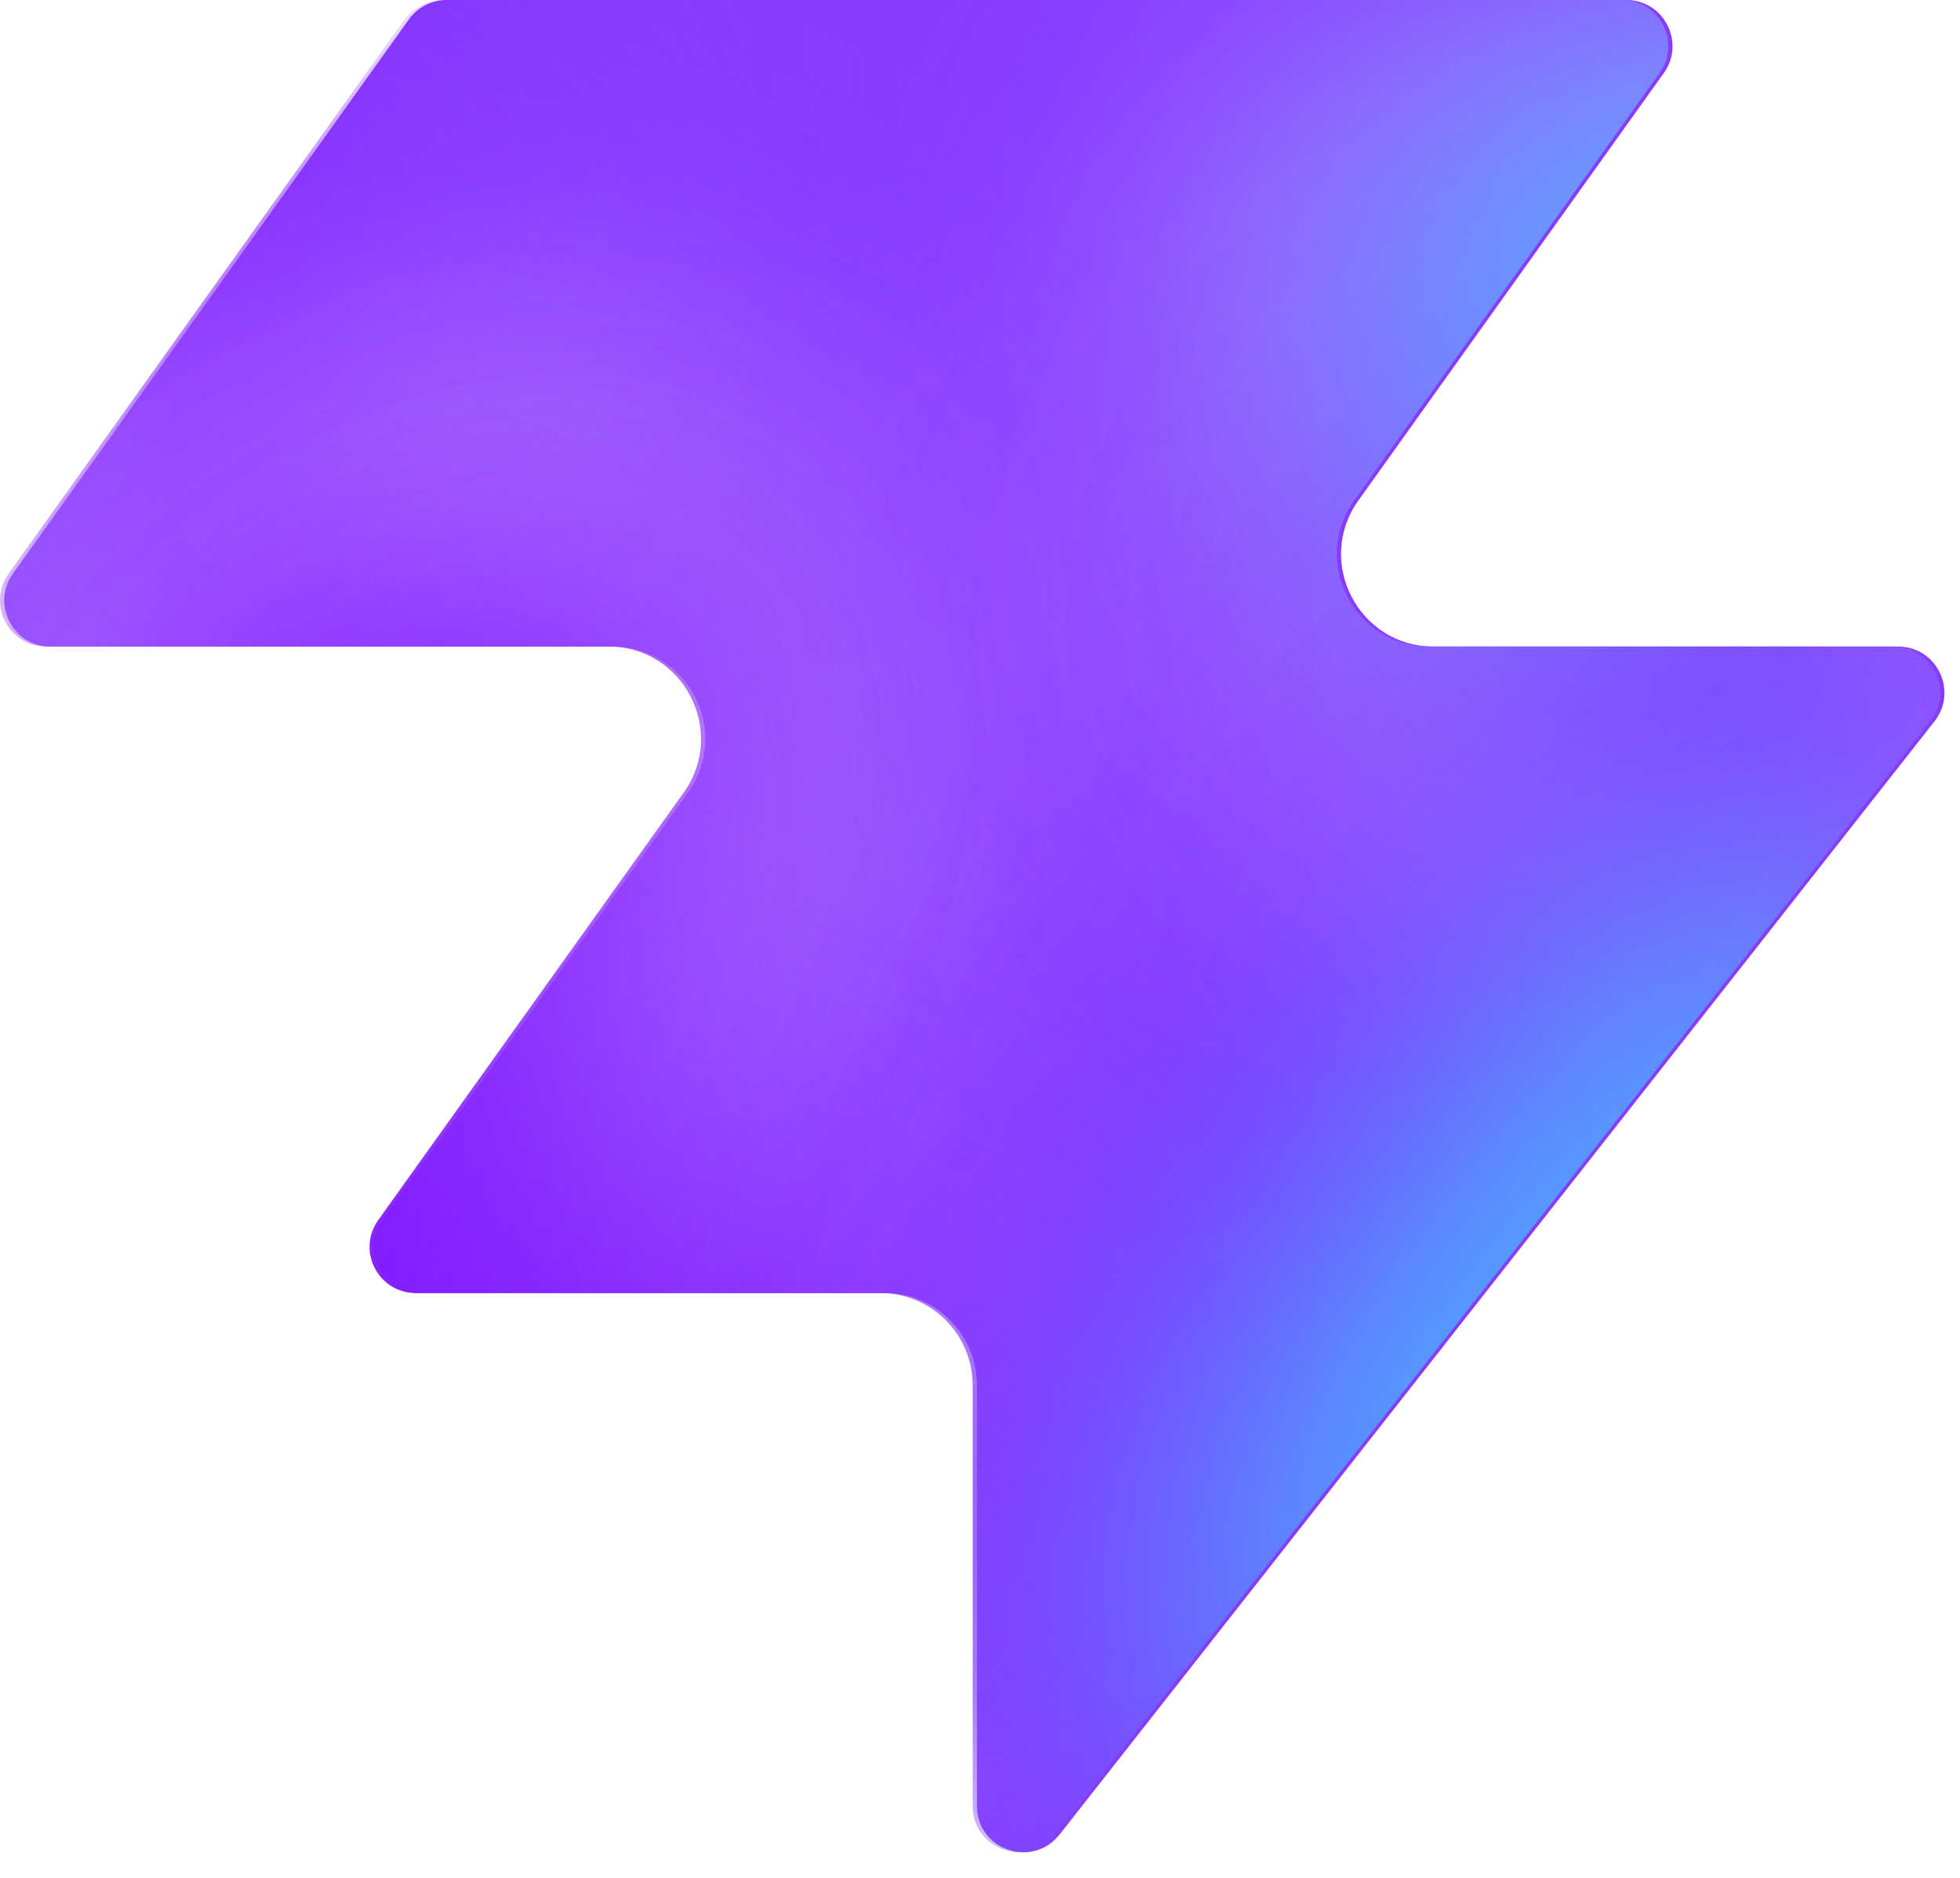
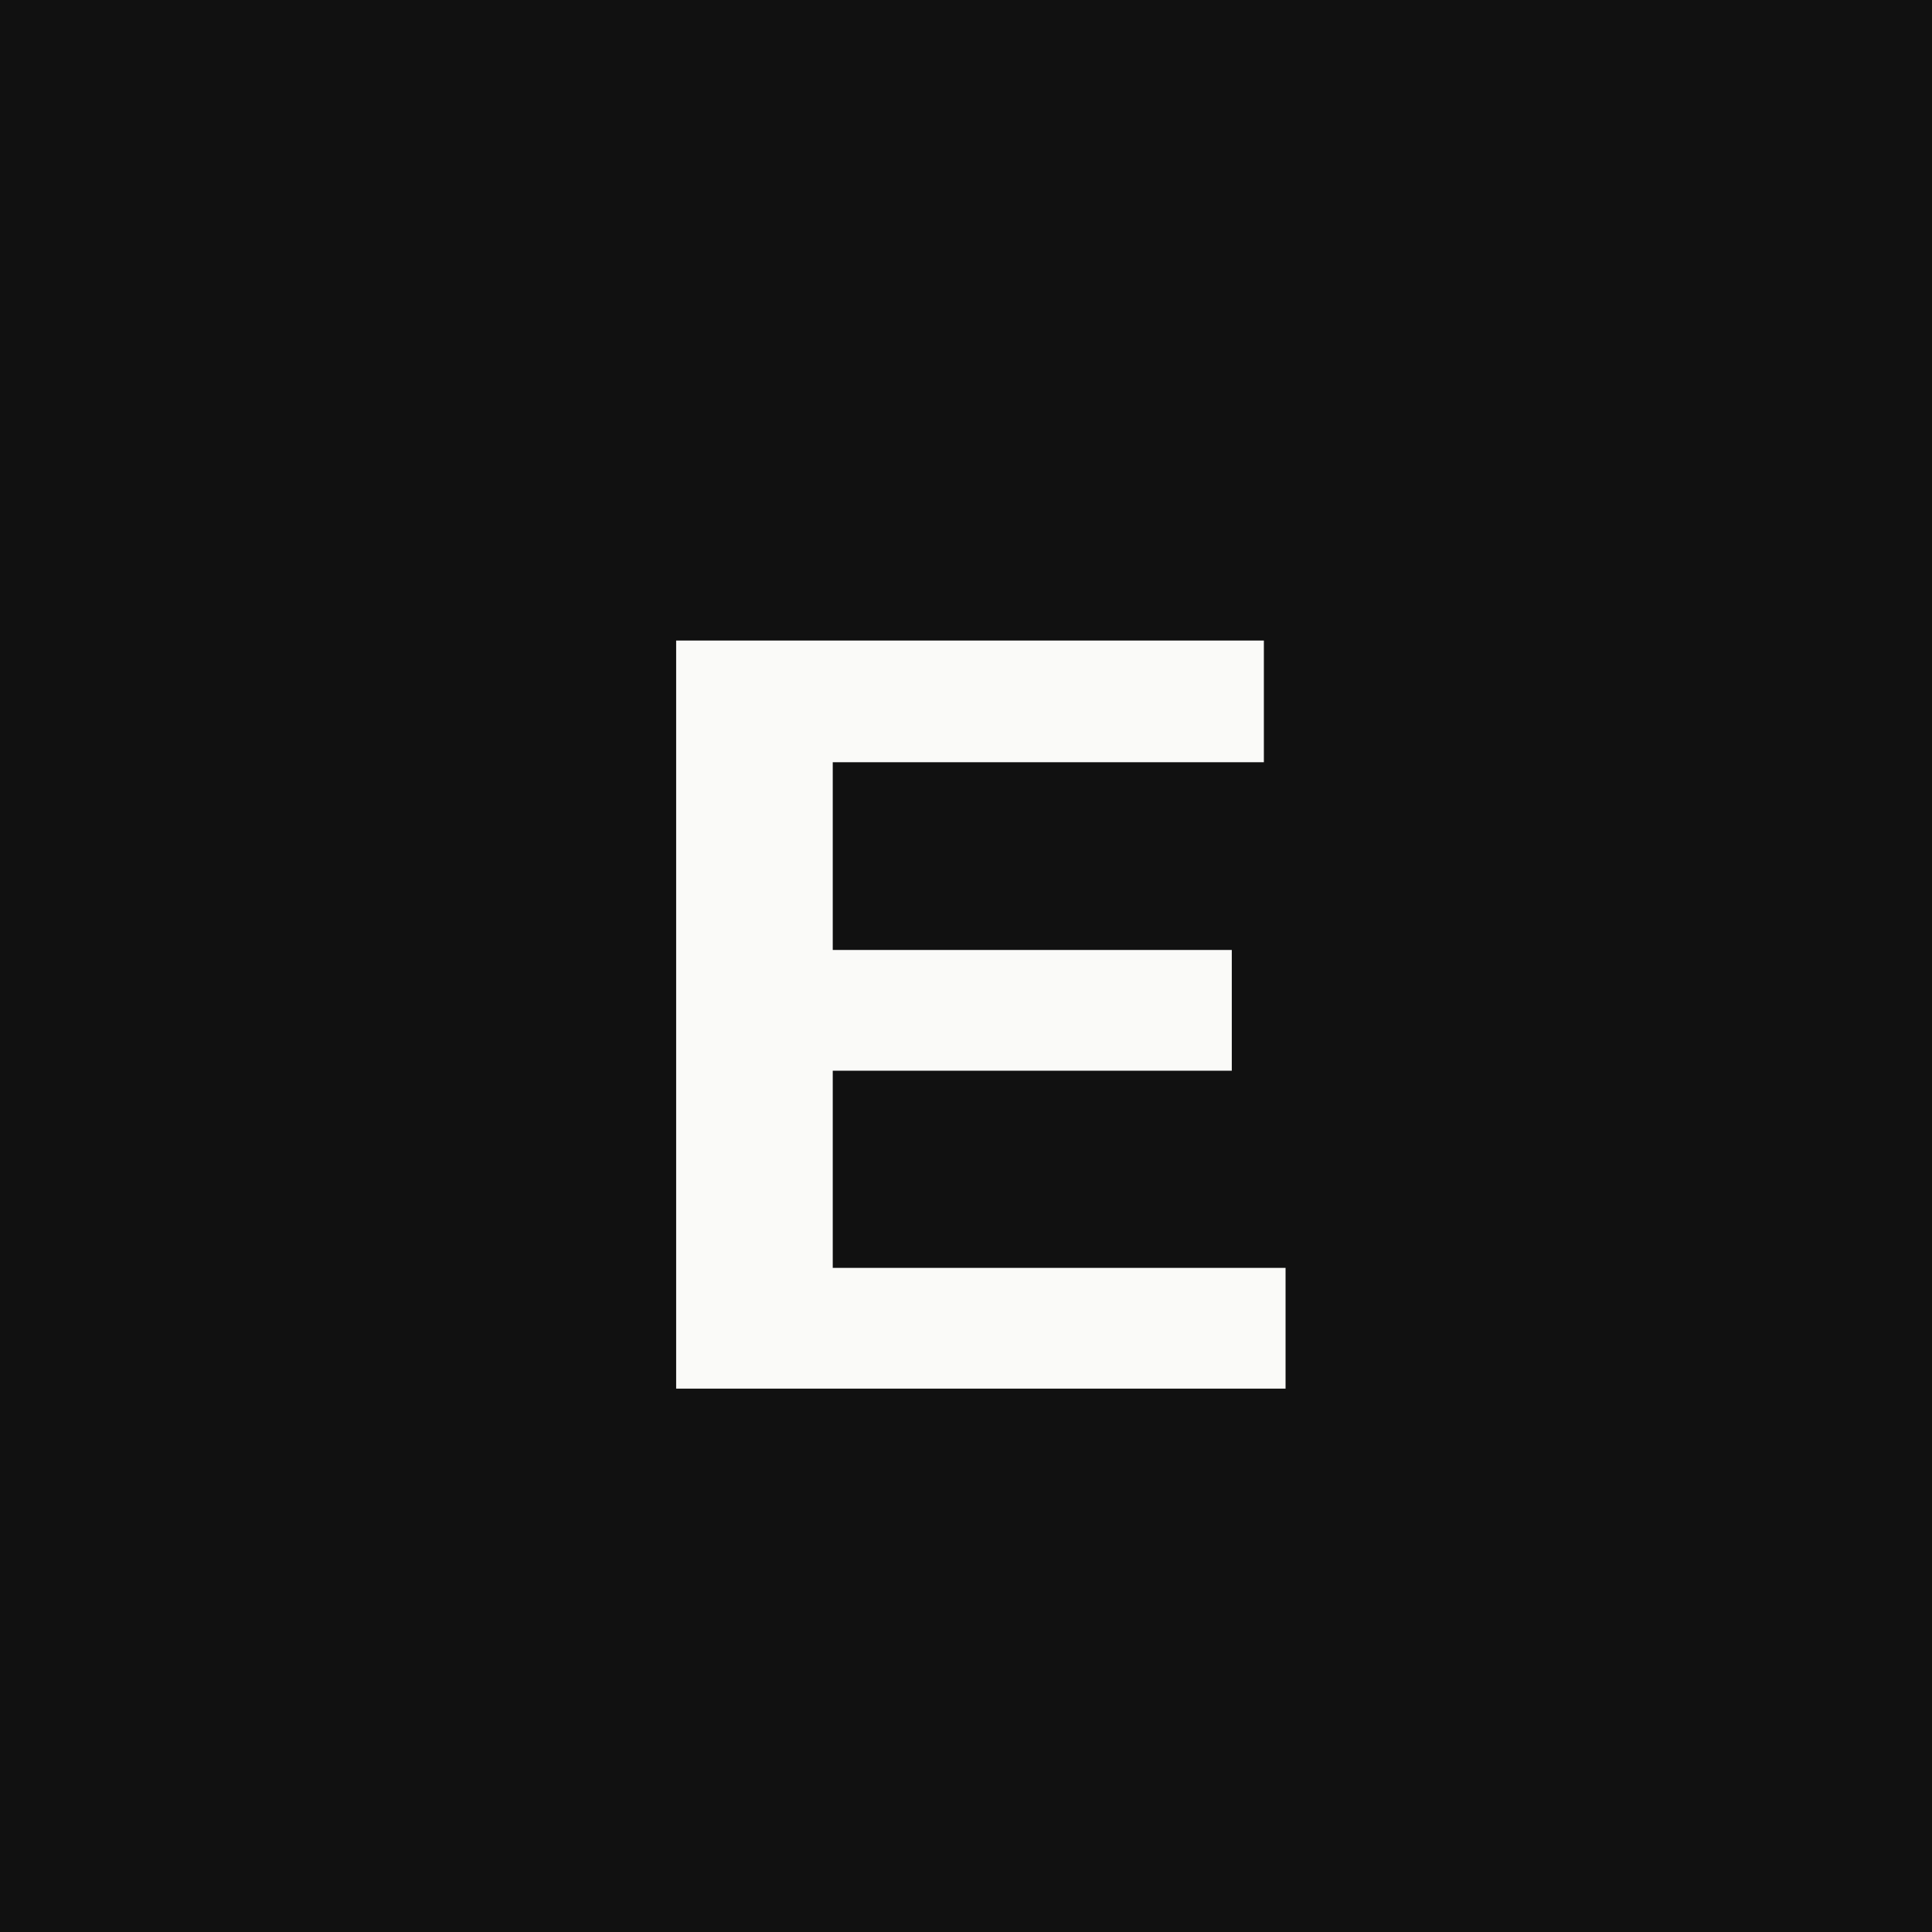
- <svg xmlns="http://www.w3.org/2000/svg" width="48" height="46" fill="none" viewBox="0 0 48 46">
-   <path fill="#863bff" d="M25.946 44.938c-.664.845-2.021.375-2.021-.698V33.937a2.26 2.26 0 0 0-2.262-2.262H10.287c-.92 0-1.456-1.04-.92-1.788l7.48-10.471c1.07-1.497 0-3.578-1.842-3.578H1.237c-.92 0-1.456-1.04-.92-1.788L10.013.474c.214-.297.556-.474.92-.474h28.894c.92 0 1.456 1.04.92 1.788l-7.48 10.471c-1.07 1.498 0 3.579 1.842 3.579h11.377c.943 0 1.473 1.088.89 1.83L25.947 44.94z" style="fill:#863bff;fill:color(display-p3 .525 .23 1);fill-opacity:1" />
-   <mask id="a" width="48" height="46" x="0" y="0" maskUnits="userSpaceOnUse" style="mask-type:alpha">
-     <path fill="#000" d="M25.842 44.938c-.664.844-2.021.375-2.021-.698V33.937a2.26 2.26 0 0 0-2.262-2.262H10.183c-.92 0-1.456-1.04-.92-1.788l7.48-10.471c1.07-1.498 0-3.579-1.842-3.579H1.133c-.92 0-1.456-1.04-.92-1.787L9.91.473c.214-.297.556-.474.92-.474h28.894c.92 0 1.456 1.04.92 1.788l-7.48 10.471c-1.07 1.498 0 3.578 1.842 3.578h11.377c.943 0 1.473 1.088.89 1.832L25.843 44.94z" style="fill:#000;fill-opacity:1" />
-   </mask>
-   <g mask="url(#a)">
-     <g filter="url(#b)">
-       <ellipse cx="5.508" cy="14.704" fill="#ede6ff" rx="5.508" ry="14.704" style="fill:#ede6ff;fill:color(display-p3 .927 .903 1);fill-opacity:1" transform="matrix(.00324 1 1 -.00324 -4.47 31.516)" />
-     </g>
-     <g filter="url(#c)">
-       <ellipse cx="10.399" cy="29.851" fill="#ede6ff" rx="10.399" ry="29.851" style="fill:#ede6ff;fill:color(display-p3 .927 .903 1);fill-opacity:1" transform="matrix(.00324 1 1 -.00324 -39.328 7.883)" />
-     </g>
-     <g filter="url(#d)">
-       <ellipse cx="5.508" cy="30.487" fill="#7e14ff" rx="5.508" ry="30.487" style="fill:#7e14ff;fill:color(display-p3 .492 .077 1);fill-opacity:1" transform="rotate(89.814 -25.913 -14.639)scale(1 -1)" />
-     </g>
-     <g filter="url(#e)">
-       <ellipse cx="5.508" cy="30.599" fill="#7e14ff" rx="5.508" ry="30.599" style="fill:#7e14ff;fill:color(display-p3 .492 .077 1);fill-opacity:1" transform="rotate(89.814 -32.644 -3.334)scale(1 -1)" />
-     </g>
-     <g filter="url(#f)">
-       <ellipse cx="5.508" cy="30.599" fill="#7e14ff" rx="5.508" ry="30.599" style="fill:#7e14ff;fill:color(display-p3 .492 .077 1);fill-opacity:1" transform="matrix(.00324 1 1 -.00324 -34.34 30.47)" />
-     </g>
-     <g filter="url(#g)">
-       <ellipse cx="14.072" cy="22.078" fill="#ede6ff" rx="14.072" ry="22.078" style="fill:#ede6ff;fill:color(display-p3 .927 .903 1);fill-opacity:1" transform="rotate(93.35 24.506 48.493)scale(-1 1)" />
-     </g>
-     <g filter="url(#h)">
-       <ellipse cx="3.47" cy="21.501" fill="#7e14ff" rx="3.47" ry="21.501" style="fill:#7e14ff;fill:color(display-p3 .492 .077 1);fill-opacity:1" transform="rotate(89.009 28.708 47.59)scale(-1 1)" />
-     </g>
-     <g filter="url(#i)">
-       <ellipse cx="3.47" cy="21.501" fill="#7e14ff" rx="3.47" ry="21.501" style="fill:#7e14ff;fill:color(display-p3 .492 .077 1);fill-opacity:1" transform="rotate(89.009 28.708 47.59)scale(-1 1)" />
-     </g>
-     <g filter="url(#j)">
-       <ellipse cx=".387" cy="8.972" fill="#7e14ff" rx="4.407" ry="29.108" style="fill:#7e14ff;fill:color(display-p3 .492 .077 1);fill-opacity:1" transform="rotate(39.51 .387 8.972)" />
-     </g>
-     <g filter="url(#k)">
-       <ellipse cx="47.523" cy="-6.092" fill="#7e14ff" rx="4.407" ry="29.108" style="fill:#7e14ff;fill:color(display-p3 .492 .077 1);fill-opacity:1" transform="rotate(37.892 47.523 -6.092)" />
-     </g>
-     <g filter="url(#l)">
-       <ellipse cx="41.412" cy="6.333" fill="#47bfff" rx="5.971" ry="9.665" style="fill:#47bfff;fill:color(display-p3 .28 .748 1);fill-opacity:1" transform="rotate(37.892 41.412 6.333)" />
-     </g>
-     <g filter="url(#m)">
-       <ellipse cx="-1.879" cy="38.332" fill="#7e14ff" rx="4.407" ry="29.108" style="fill:#7e14ff;fill:color(display-p3 .492 .077 1);fill-opacity:1" transform="rotate(37.892 -1.88 38.332)" />
-     </g>
-     <g filter="url(#n)">
-       <ellipse cx="-1.879" cy="38.332" fill="#7e14ff" rx="4.407" ry="29.108" style="fill:#7e14ff;fill:color(display-p3 .492 .077 1);fill-opacity:1" transform="rotate(37.892 -1.88 38.332)" />
-     </g>
-     <g filter="url(#o)">
-       <ellipse cx="35.651" cy="29.907" fill="#7e14ff" rx="4.407" ry="29.108" style="fill:#7e14ff;fill:color(display-p3 .492 .077 1);fill-opacity:1" transform="rotate(37.892 35.651 29.907)" />
-     </g>
-     <g filter="url(#p)">
-       <ellipse cx="38.418" cy="32.4" fill="#47bfff" rx="5.971" ry="15.297" style="fill:#47bfff;fill:color(display-p3 .28 .748 1);fill-opacity:1" transform="rotate(37.892 38.418 32.4)" />
-     </g>
-   </g>
-   <defs>
-     <filter id="b" width="60.045" height="41.654" x="-19.77" y="16.149" color-interpolation-filters="sRGB" filterUnits="userSpaceOnUse">
-       <feFlood flood-opacity="0" result="BackgroundImageFix" />
-       <feBlend in="SourceGraphic" in2="BackgroundImageFix" result="shape" />
-       <feGaussianBlur result="effect1_foregroundBlur_2002_17158" stdDeviation="7.659" />
-     </filter>
-     <filter id="c" width="90.34" height="51.437" x="-54.613" y="-7.533" color-interpolation-filters="sRGB" filterUnits="userSpaceOnUse">
-       <feFlood flood-opacity="0" result="BackgroundImageFix" />
-       <feBlend in="SourceGraphic" in2="BackgroundImageFix" result="shape" />
-       <feGaussianBlur result="effect1_foregroundBlur_2002_17158" stdDeviation="7.659" />
-     </filter>
-     <filter id="d" width="79.355" height="29.4" x="-49.64" y="2.03" color-interpolation-filters="sRGB" filterUnits="userSpaceOnUse">
-       <feFlood flood-opacity="0" result="BackgroundImageFix" />
-       <feBlend in="SourceGraphic" in2="BackgroundImageFix" result="shape" />
-       <feGaussianBlur result="effect1_foregroundBlur_2002_17158" stdDeviation="4.596" />
-     </filter>
-     <filter id="e" width="79.579" height="29.4" x="-45.045" y="20.029" color-interpolation-filters="sRGB" filterUnits="userSpaceOnUse">
-       <feFlood flood-opacity="0" result="BackgroundImageFix" />
-       <feBlend in="SourceGraphic" in2="BackgroundImageFix" result="shape" />
-       <feGaussianBlur result="effect1_foregroundBlur_2002_17158" stdDeviation="4.596" />
-     </filter>
-     <filter id="f" width="79.579" height="29.4" x="-43.513" y="21.178" color-interpolation-filters="sRGB" filterUnits="userSpaceOnUse">
-       <feFlood flood-opacity="0" result="BackgroundImageFix" />
-       <feBlend in="SourceGraphic" in2="BackgroundImageFix" result="shape" />
-       <feGaussianBlur result="effect1_foregroundBlur_2002_17158" stdDeviation="4.596" />
-     </filter>
-     <filter id="g" width="74.749" height="58.852" x="15.756" y="-17.901" color-interpolation-filters="sRGB" filterUnits="userSpaceOnUse">
-       <feFlood flood-opacity="0" result="BackgroundImageFix" />
-       <feBlend in="SourceGraphic" in2="BackgroundImageFix" result="shape" />
-       <feGaussianBlur result="effect1_foregroundBlur_2002_17158" stdDeviation="7.659" />
-     </filter>
-     <filter id="h" width="61.377" height="25.362" x="23.548" y="2.284" color-interpolation-filters="sRGB" filterUnits="userSpaceOnUse">
-       <feFlood flood-opacity="0" result="BackgroundImageFix" />
-       <feBlend in="SourceGraphic" in2="BackgroundImageFix" result="shape" />
-       <feGaussianBlur result="effect1_foregroundBlur_2002_17158" stdDeviation="4.596" />
-     </filter>
-     <filter id="i" width="61.377" height="25.362" x="23.548" y="2.284" color-interpolation-filters="sRGB" filterUnits="userSpaceOnUse">
-       <feFlood flood-opacity="0" result="BackgroundImageFix" />
-       <feBlend in="SourceGraphic" in2="BackgroundImageFix" result="shape" />
-       <feGaussianBlur result="effect1_foregroundBlur_2002_17158" stdDeviation="4.596" />
-     </filter>
-     <filter id="j" width="56.045" height="63.649" x="-27.636" y="-22.853" color-interpolation-filters="sRGB" filterUnits="userSpaceOnUse">
-       <feFlood flood-opacity="0" result="BackgroundImageFix" />
-       <feBlend in="SourceGraphic" in2="BackgroundImageFix" result="shape" />
-       <feGaussianBlur result="effect1_foregroundBlur_2002_17158" stdDeviation="4.596" />
-     </filter>
-     <filter id="k" width="54.814" height="64.646" x="20.116" y="-38.415" color-interpolation-filters="sRGB" filterUnits="userSpaceOnUse">
-       <feFlood flood-opacity="0" result="BackgroundImageFix" />
-       <feBlend in="SourceGraphic" in2="BackgroundImageFix" result="shape" />
-       <feGaussianBlur result="effect1_foregroundBlur_2002_17158" stdDeviation="4.596" />
-     </filter>
-     <filter id="l" width="33.541" height="35.313" x="24.641" y="-11.323" color-interpolation-filters="sRGB" filterUnits="userSpaceOnUse">
-       <feFlood flood-opacity="0" result="BackgroundImageFix" />
-       <feBlend in="SourceGraphic" in2="BackgroundImageFix" result="shape" />
-       <feGaussianBlur result="effect1_foregroundBlur_2002_17158" stdDeviation="4.596" />
-     </filter>
-     <filter id="m" width="54.814" height="64.646" x="-29.286" y="6.009" color-interpolation-filters="sRGB" filterUnits="userSpaceOnUse">
-       <feFlood flood-opacity="0" result="BackgroundImageFix" />
-       <feBlend in="SourceGraphic" in2="BackgroundImageFix" result="shape" />
-       <feGaussianBlur result="effect1_foregroundBlur_2002_17158" stdDeviation="4.596" />
-     </filter>
-     <filter id="n" width="54.814" height="64.646" x="-29.286" y="6.009" color-interpolation-filters="sRGB" filterUnits="userSpaceOnUse">
-       <feFlood flood-opacity="0" result="BackgroundImageFix" />
-       <feBlend in="SourceGraphic" in2="BackgroundImageFix" result="shape" />
-       <feGaussianBlur result="effect1_foregroundBlur_2002_17158" stdDeviation="4.596" />
-     </filter>
-     <filter id="o" width="54.814" height="64.646" x="8.244" y="-2.416" color-interpolation-filters="sRGB" filterUnits="userSpaceOnUse">
-       <feFlood flood-opacity="0" result="BackgroundImageFix" />
-       <feBlend in="SourceGraphic" in2="BackgroundImageFix" result="shape" />
-       <feGaussianBlur result="effect1_foregroundBlur_2002_17158" stdDeviation="4.596" />
-     </filter>
-     <filter id="p" width="39.409" height="43.623" x="18.713" y="10.588" color-interpolation-filters="sRGB" filterUnits="userSpaceOnUse">
-       <feFlood flood-opacity="0" result="BackgroundImageFix" />
-       <feBlend in="SourceGraphic" in2="BackgroundImageFix" result="shape" />
-       <feGaussianBlur result="effect1_foregroundBlur_2002_17158" stdDeviation="4.596" />
-     </filter>
-   </defs>
+ <svg xmlns="http://www.w3.org/2000/svg" viewBox="0 0 32 32">
+   <rect width="32" height="32" fill="#111111" />
+   <text x="16" y="23" font-family="Helvetica Neue, Arial, sans-serif" font-size="18" font-weight="600" fill="#FAFAF8" text-anchor="middle">E</text>
</svg>
